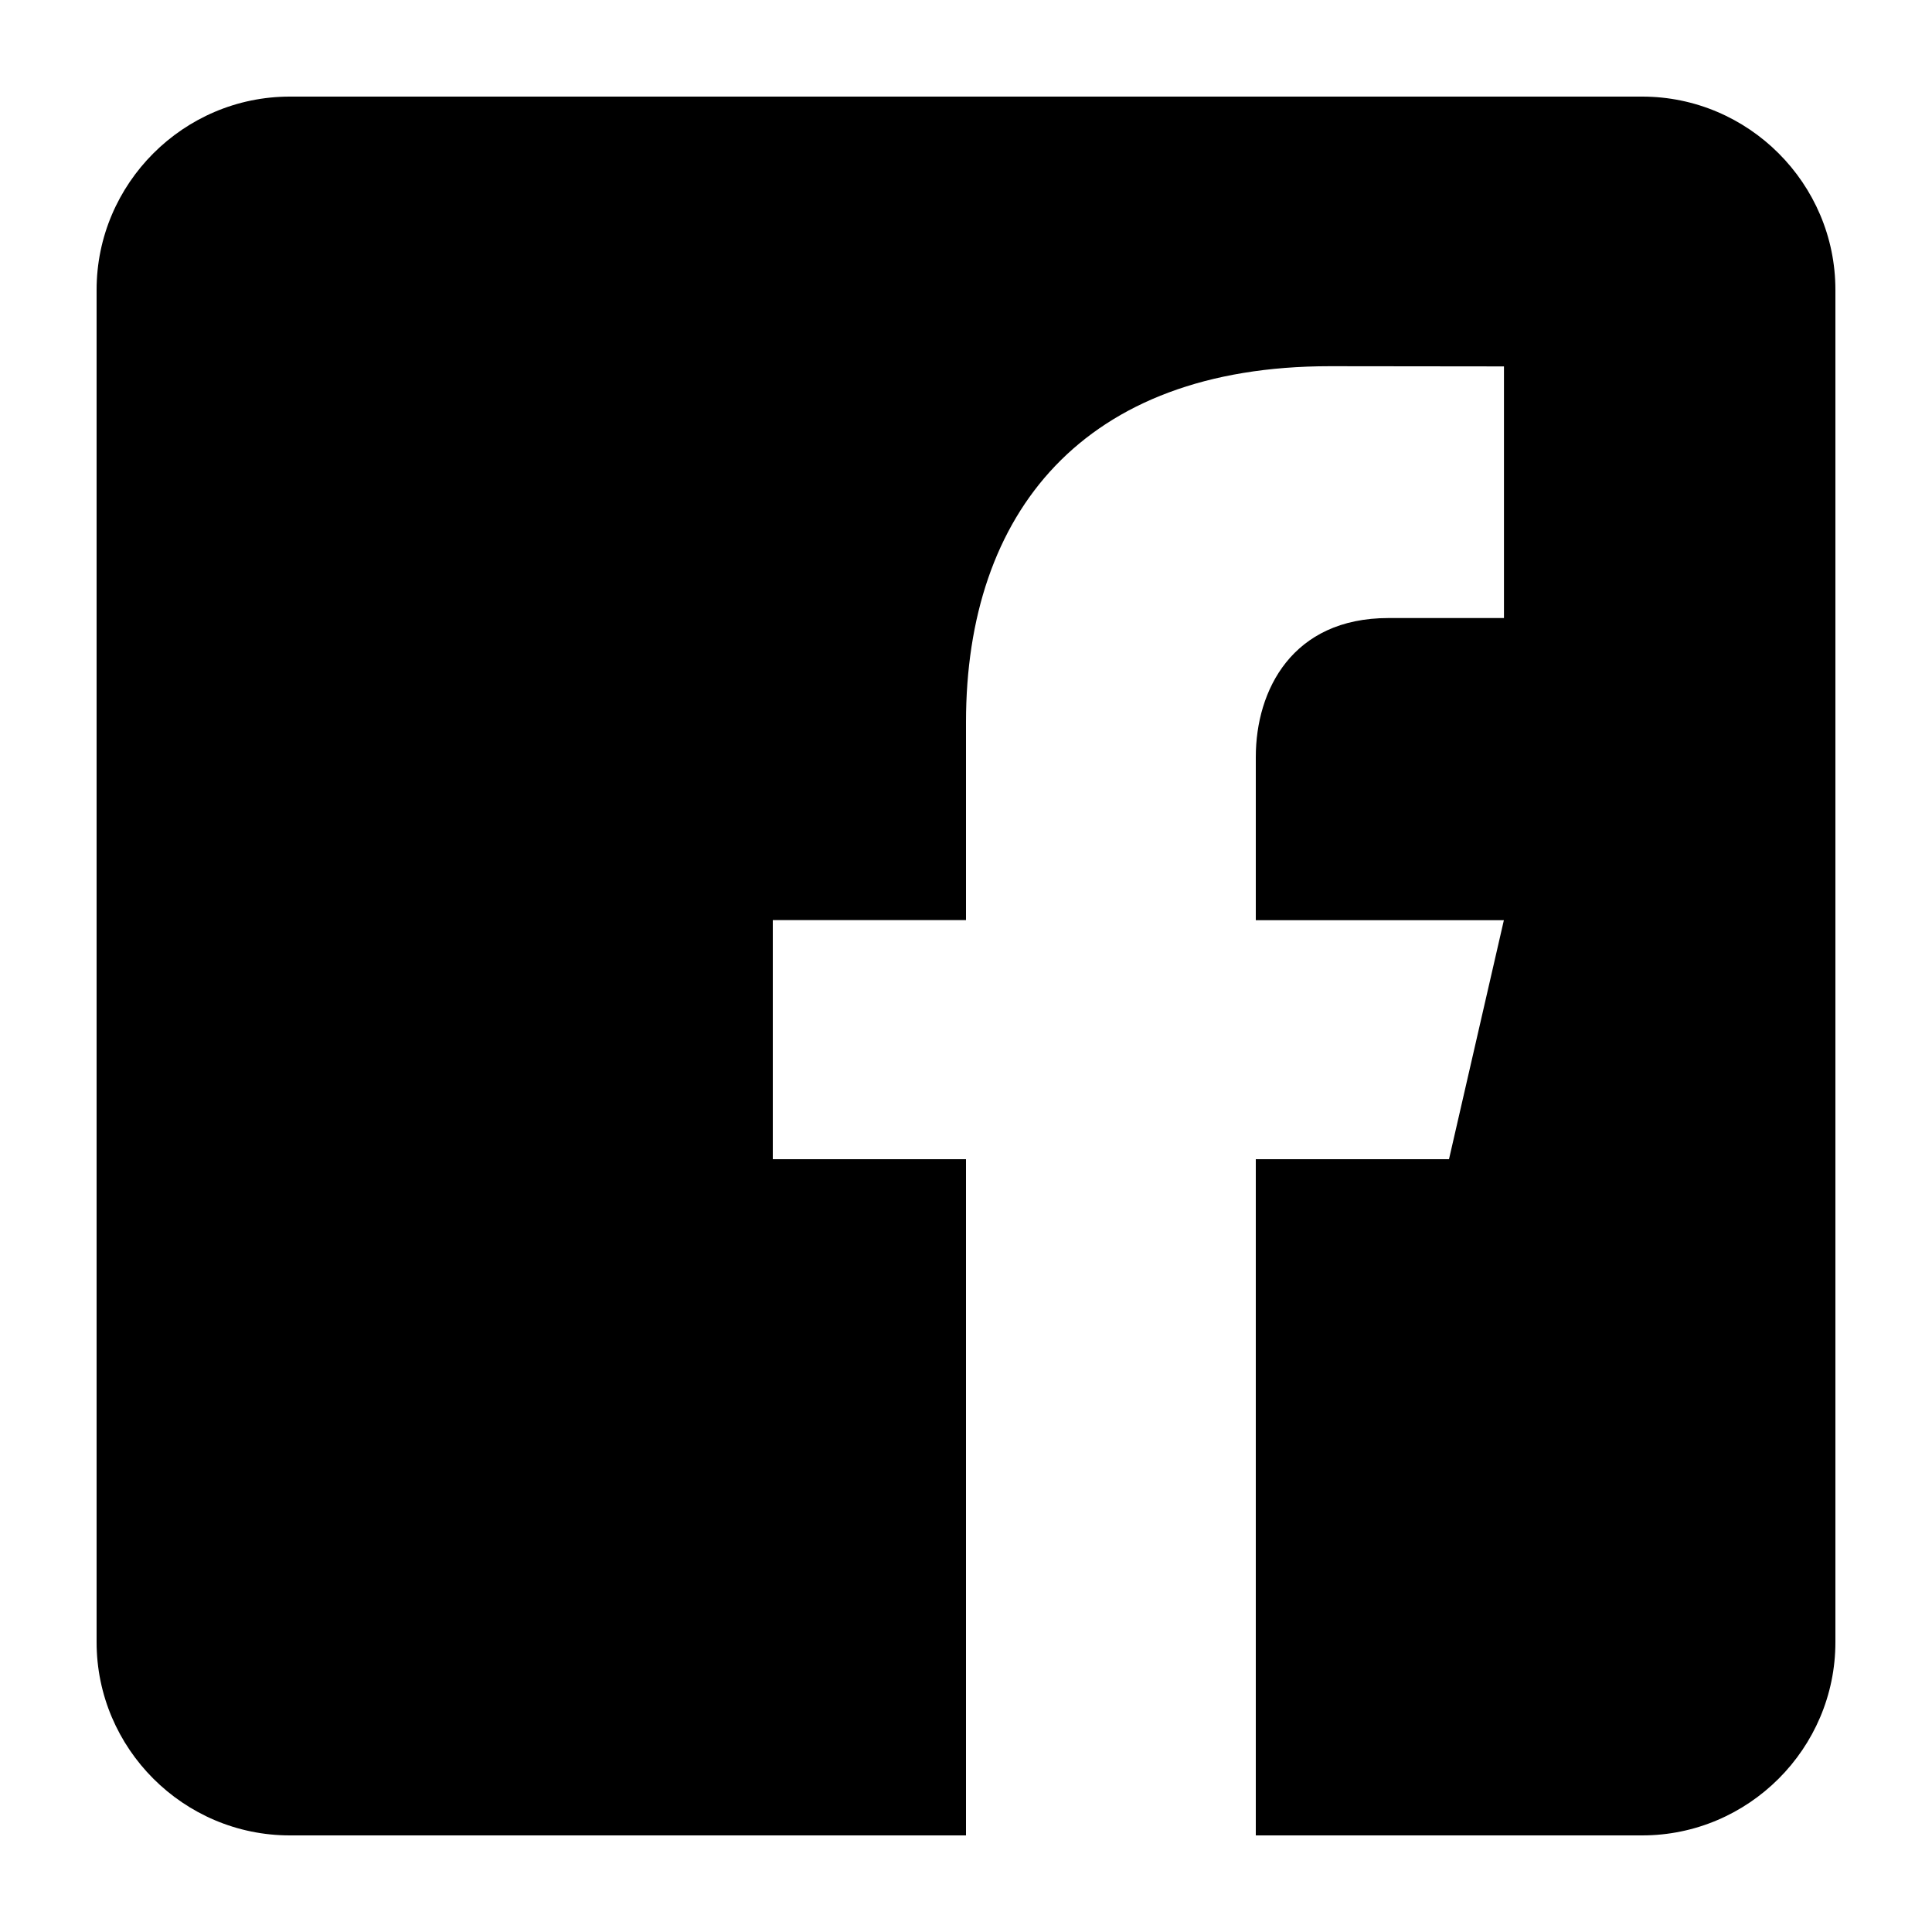
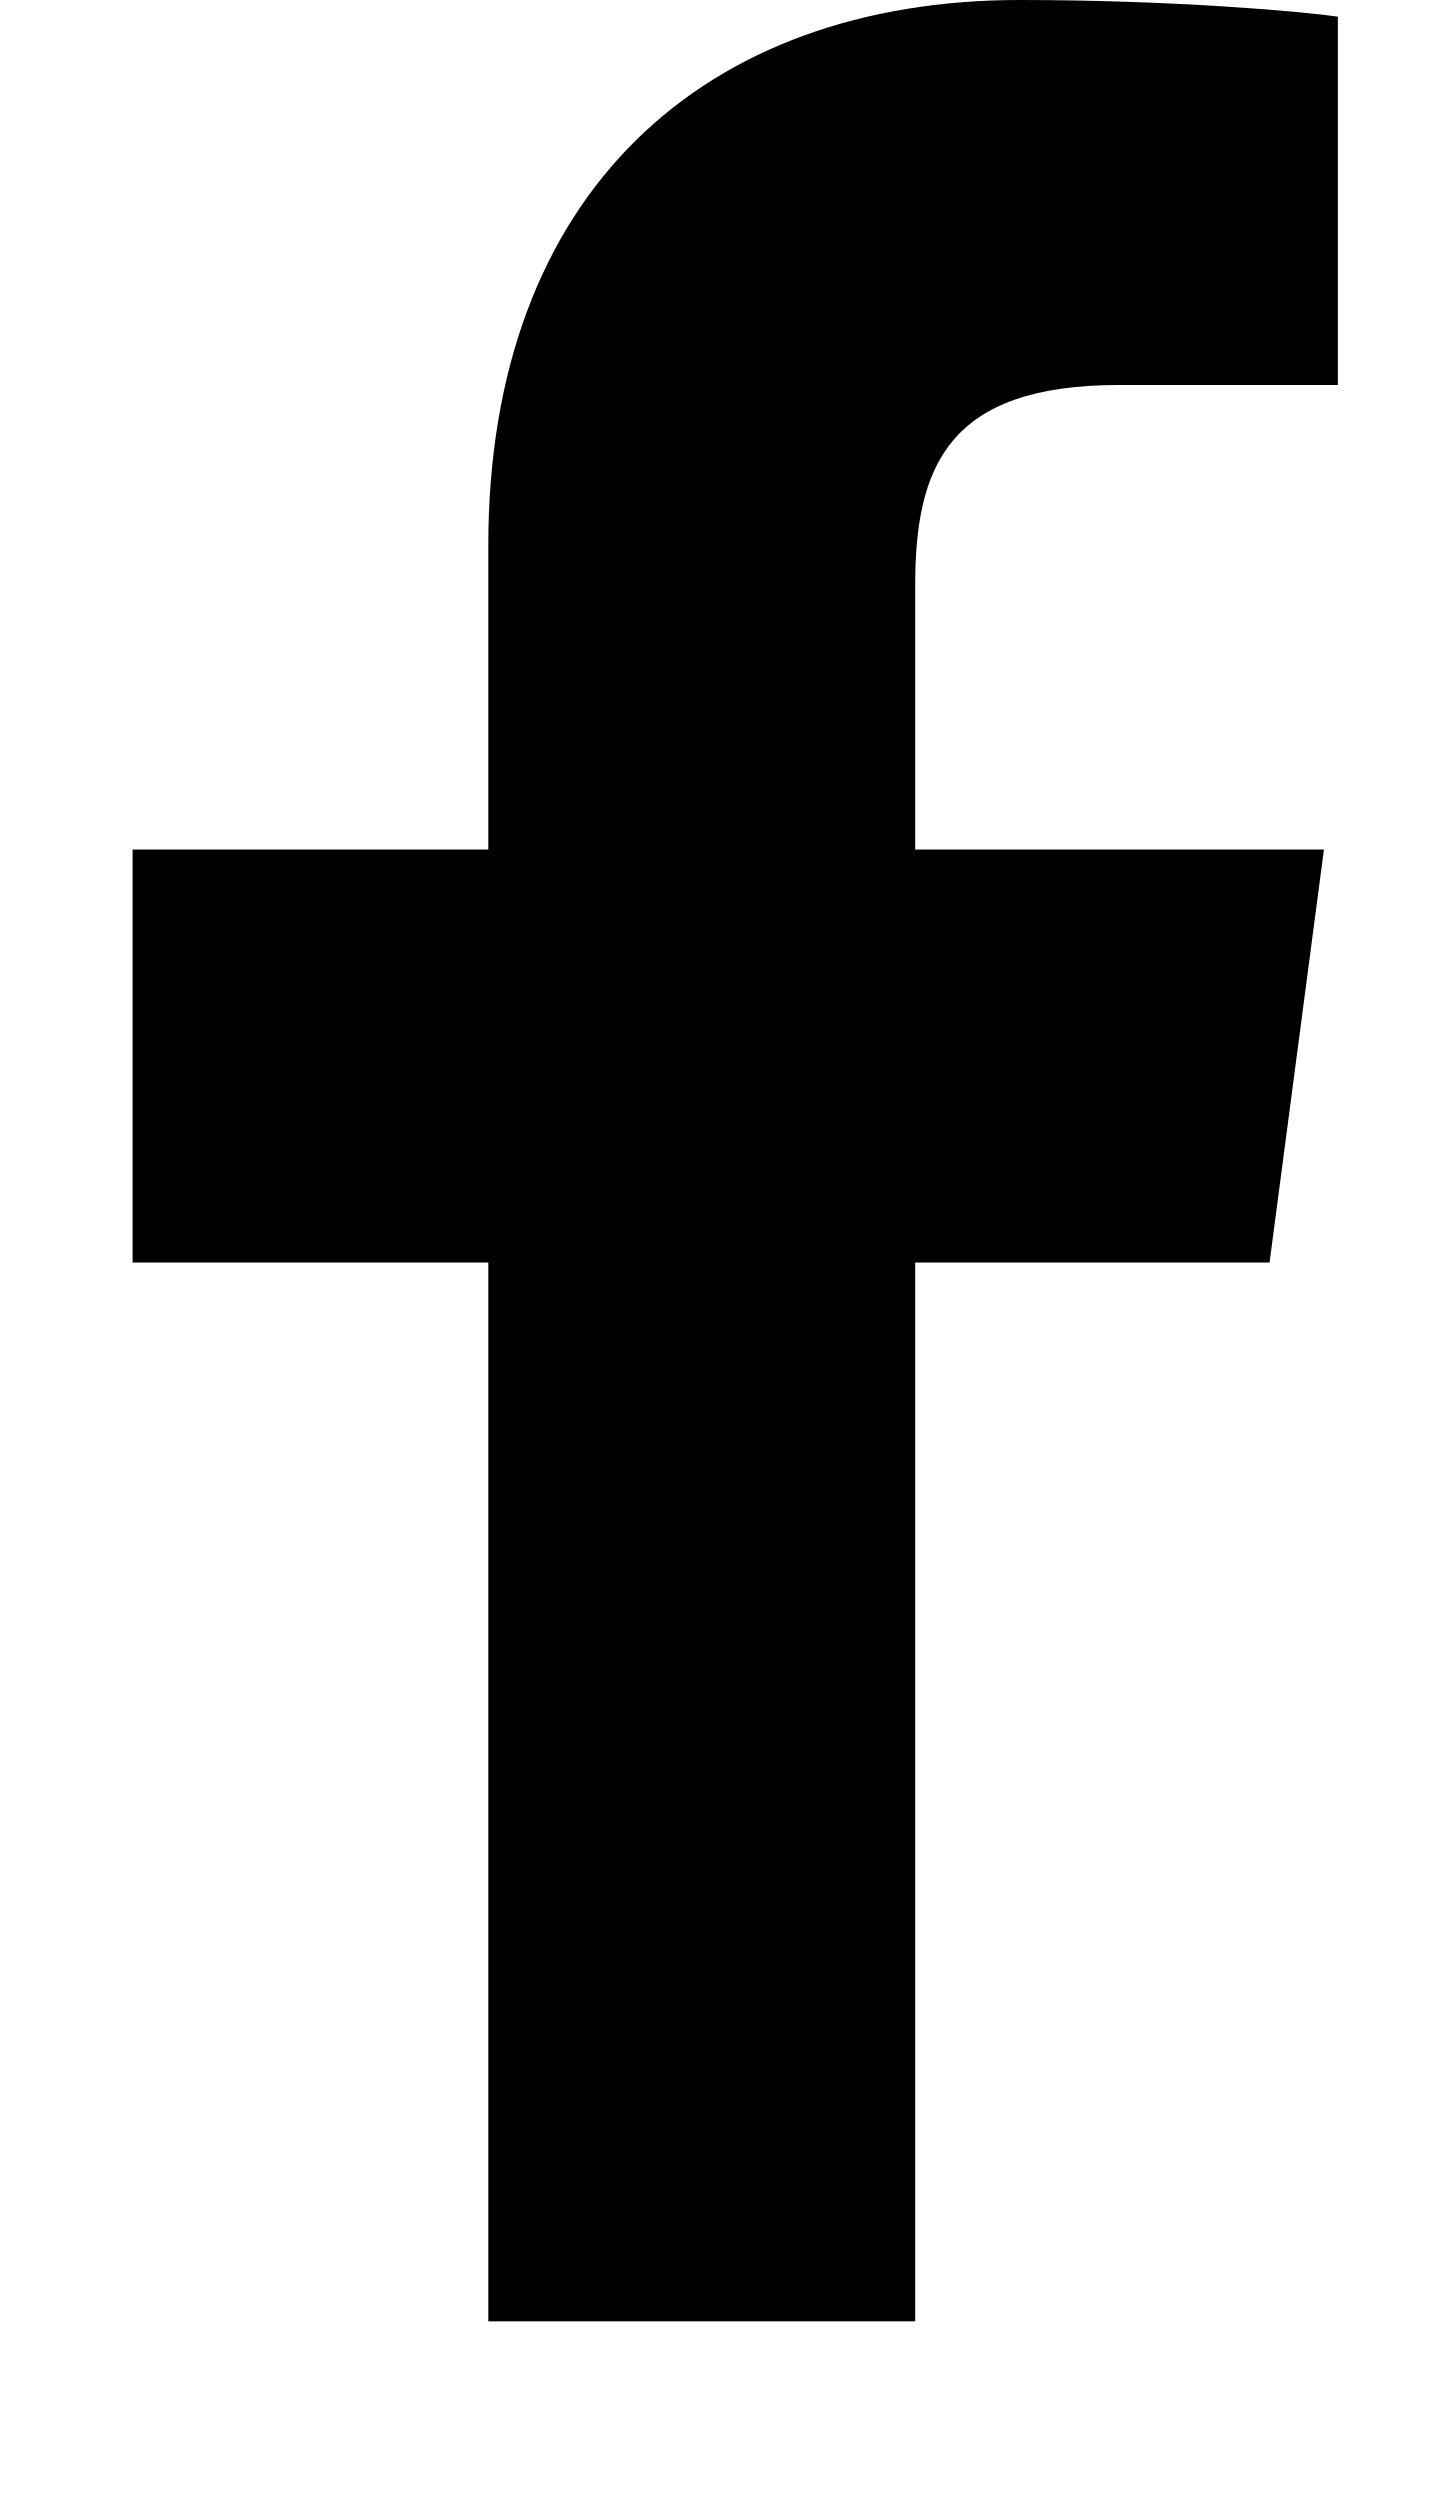
- <svg xmlns="http://www.w3.org/2000/svg" version="1.1" width="20" height="20" viewBox="0 0 20 20">
-   <path d="M17 1h-14c-1.1 0-2 0.9-2 2v14c0 1.101 0.9 2 2 2h7v-7h-2v-2.475h2v-2.050c0-2.164 1.212-3.684 3.766-3.684l1.803 0.002v2.605h-1.197c-0.994 0-1.372 0.746-1.372 1.438v1.69h2.568l-0.568 2.474h-2v7h4c1.1 0 2-0.899 2-2v-14c0-1.1-0.9-2-2-2z" />
+ <svg xmlns="http://www.w3.org/2000/svg" version="1.1" width="16" height="28" viewBox="0 0 16 28">
+   <path d="M14.984 0.187v4.125h-2.453c-1.922 0-2.281 0.922-2.281 2.25v2.953h4.578l-0.609 4.625h-3.969v11.859h-4.781v-11.859h-3.984v-4.625h3.984v-3.406c0-3.953 2.422-6.109 5.953-6.109 1.687 0 3.141 0.125 3.563 0.187z" />
</svg>
